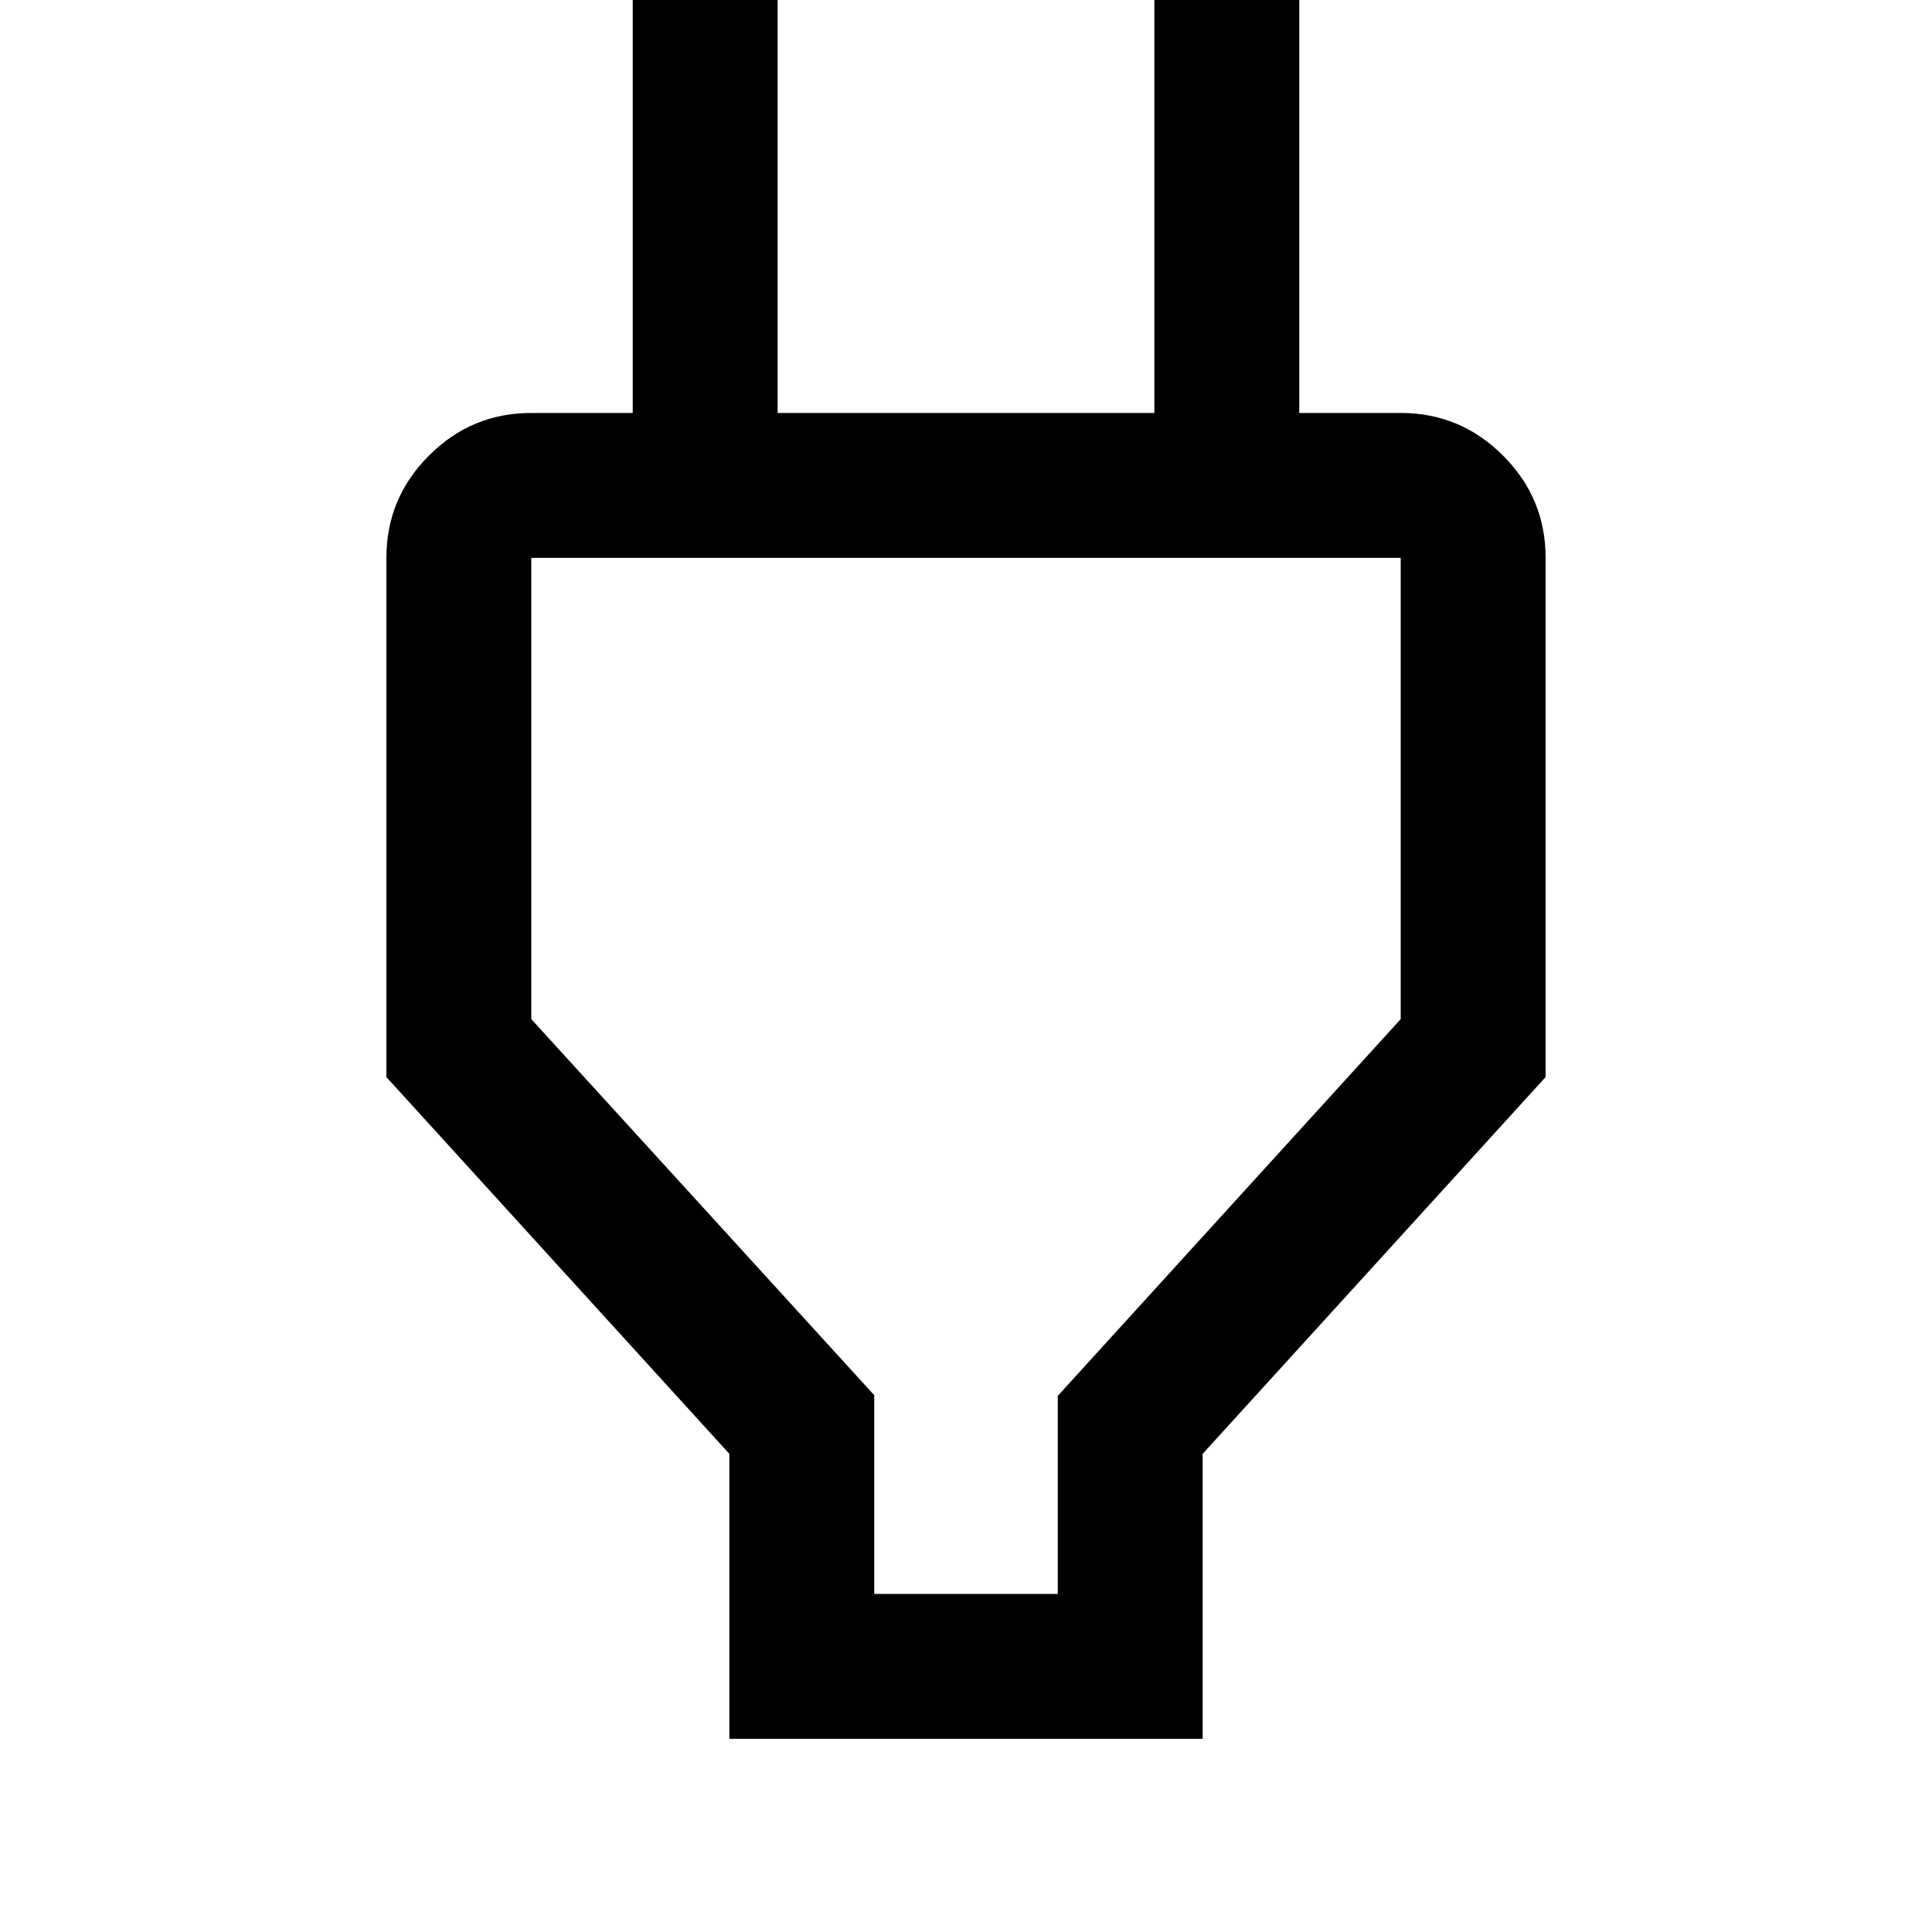
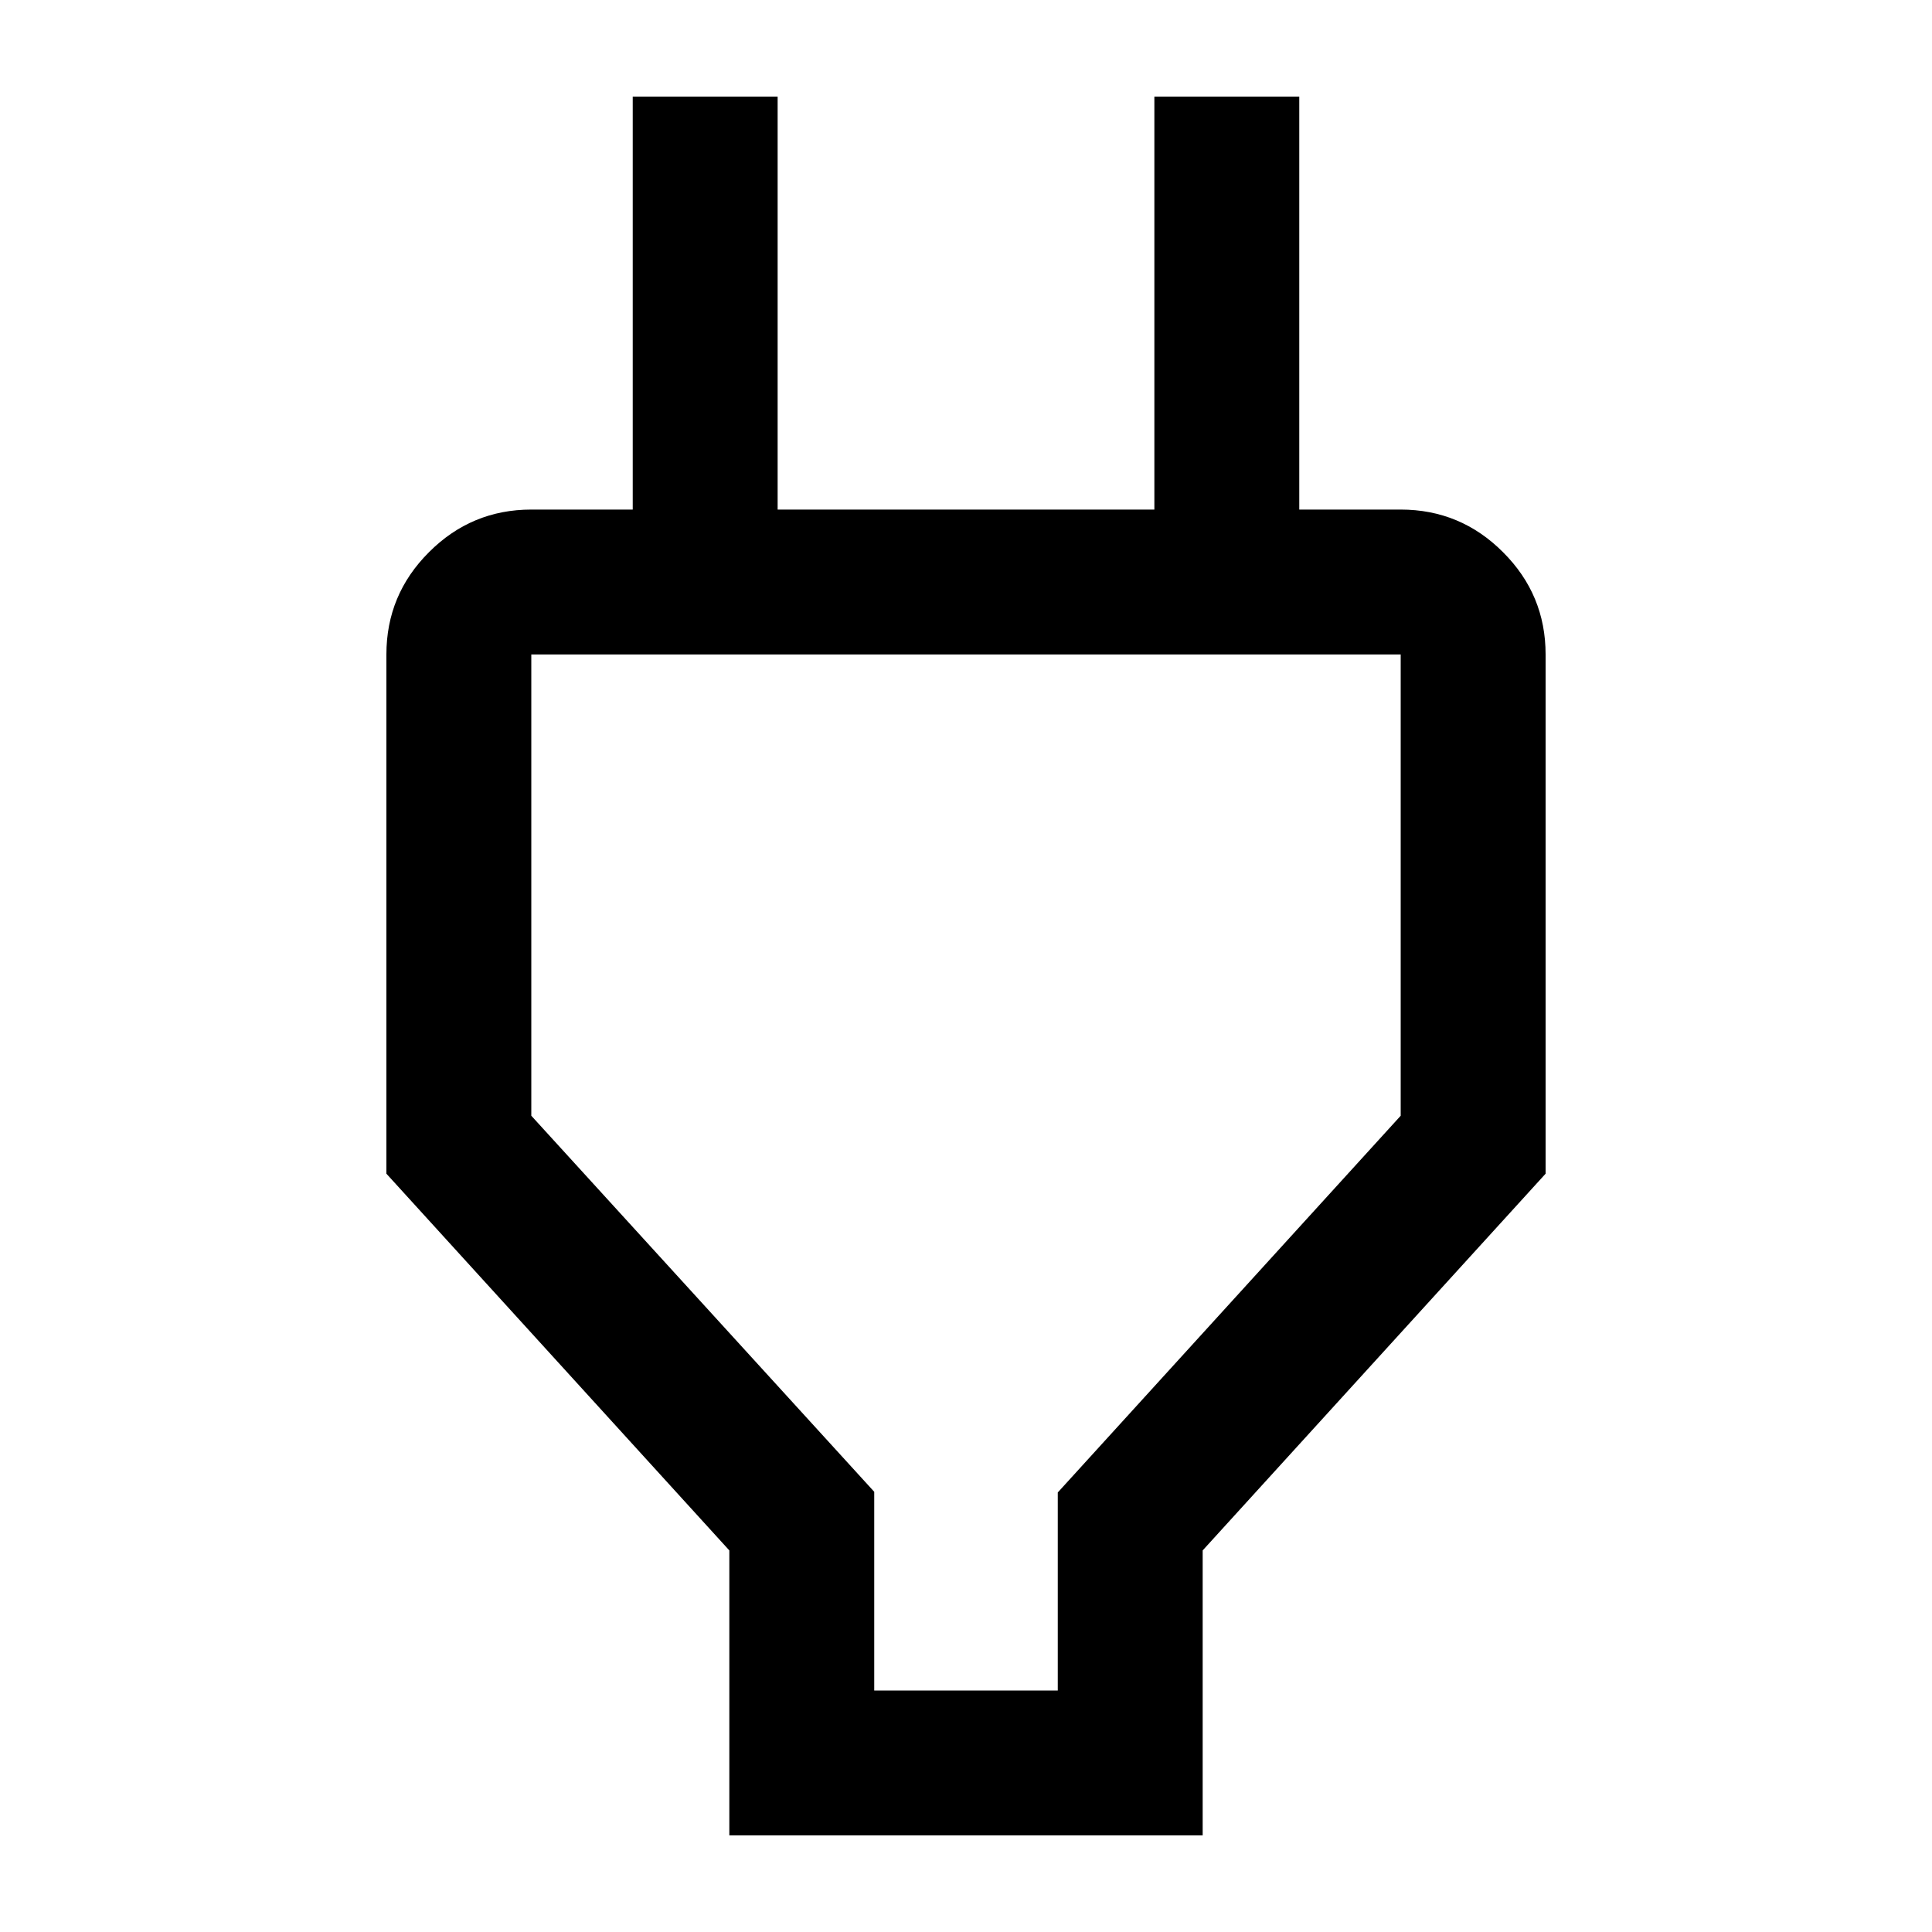
- <svg xmlns="http://www.w3.org/2000/svg" width="20px" height="20px" viewBox="-4 0 20 20" version="1.1">
-   <path d="M5.05 16.5H6.95V14.45L10.5 10.55V5.775H1.5V10.55L5.05 14.443V16.5ZM3.55 18V15.05L0 11.15V5.775C0 5.362 0.147 5.009 0.441 4.716C0.734 4.422 1.087 4.275 1.5 4.275H3.3L2.55 5.025V0H4.05V4.275H7.95V0H9.45V5.025L8.7 4.275H10.5C10.912 4.275 11.266 4.422 11.559 4.716C11.853 5.009 12 5.362 12 5.775V11.15L8.45 15.05V18H3.55Z" fill="#000000" />
+ <svg xmlns="http://www.w3.org/2000/svg" width="20px" height="20px" viewBox="0 0 20 20" version="1.1">
+   <path d="M9.05 17.5H10.95V15.45L14.5 11.55V6.775H5.5V11.55L9.05 15.443V17.5ZM7.55 19V16.05L4 12.15V6.775C4 6.362 4.147 6.009 4.441 5.716C4.734 5.422 5.088 5.275 5.5 5.275H7.3L6.55 6.025V1H8.05V5.275H11.95V1H13.45V6.025L12.7 5.275H14.5C14.912 5.275 15.266 5.422 15.559 5.716C15.853 6.009 16 6.362 16 6.775V12.15L12.45 16.05V19H7.55Z" fill="#000000" />
</svg>
